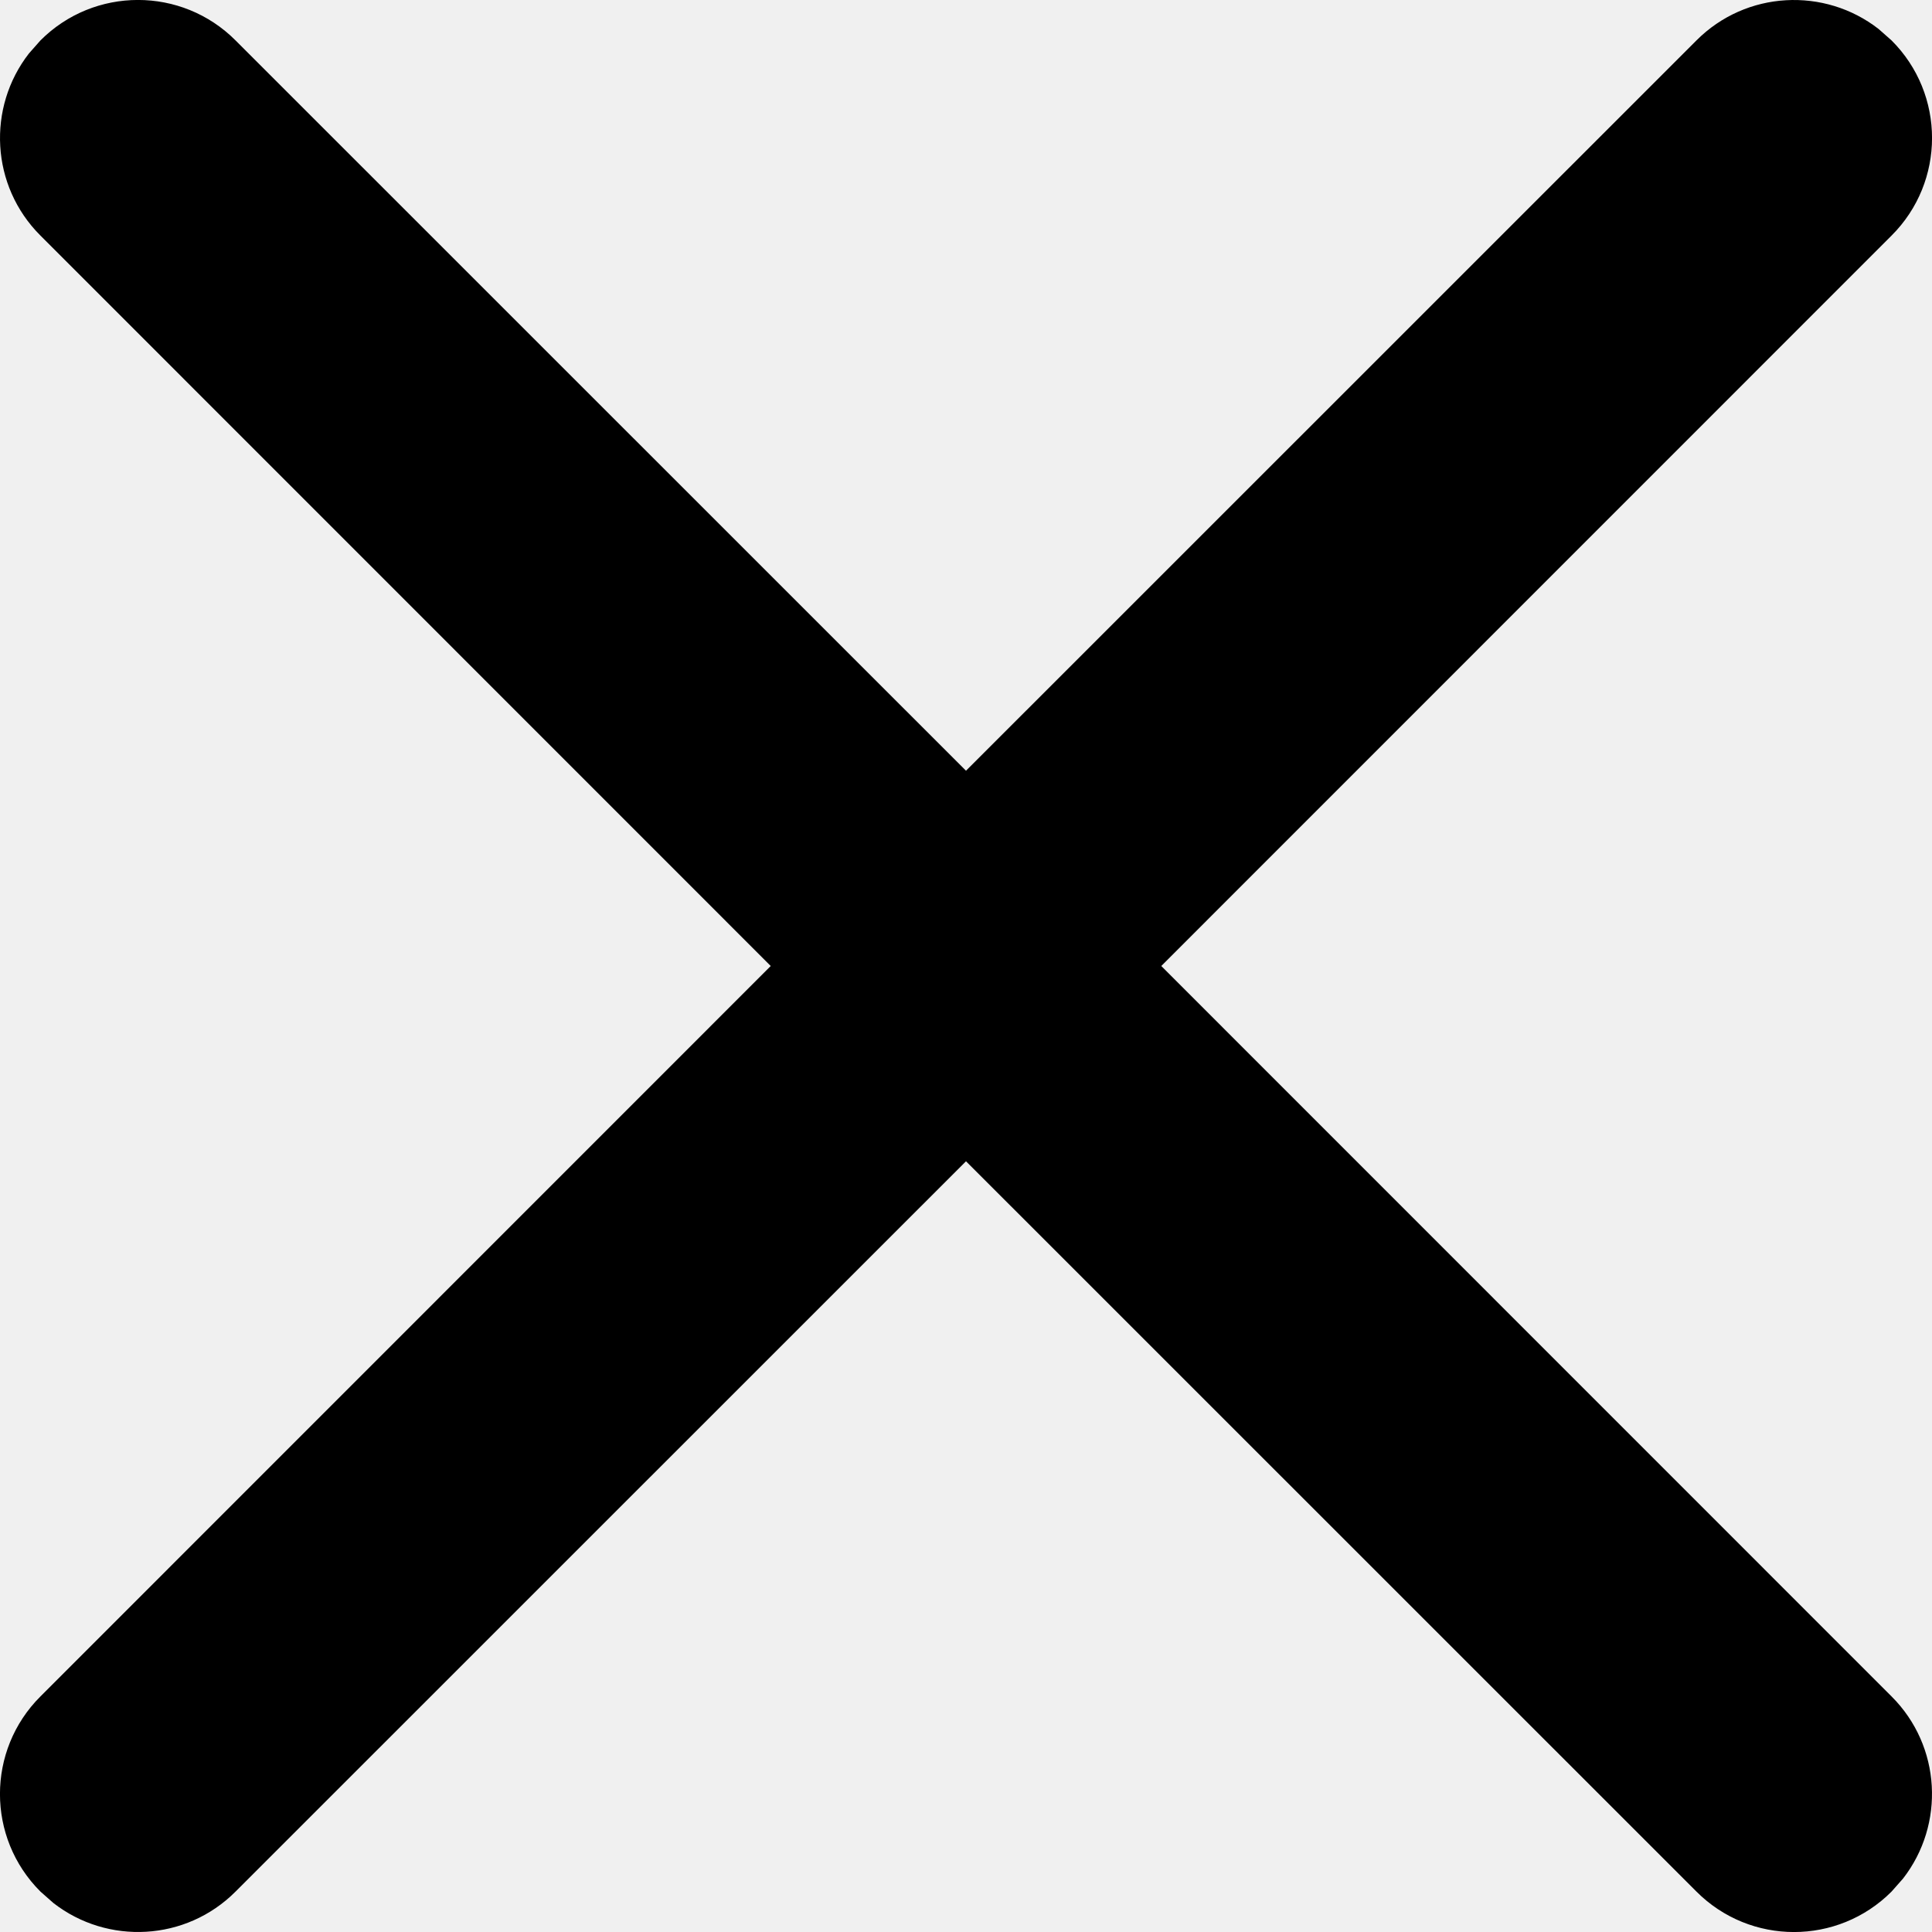
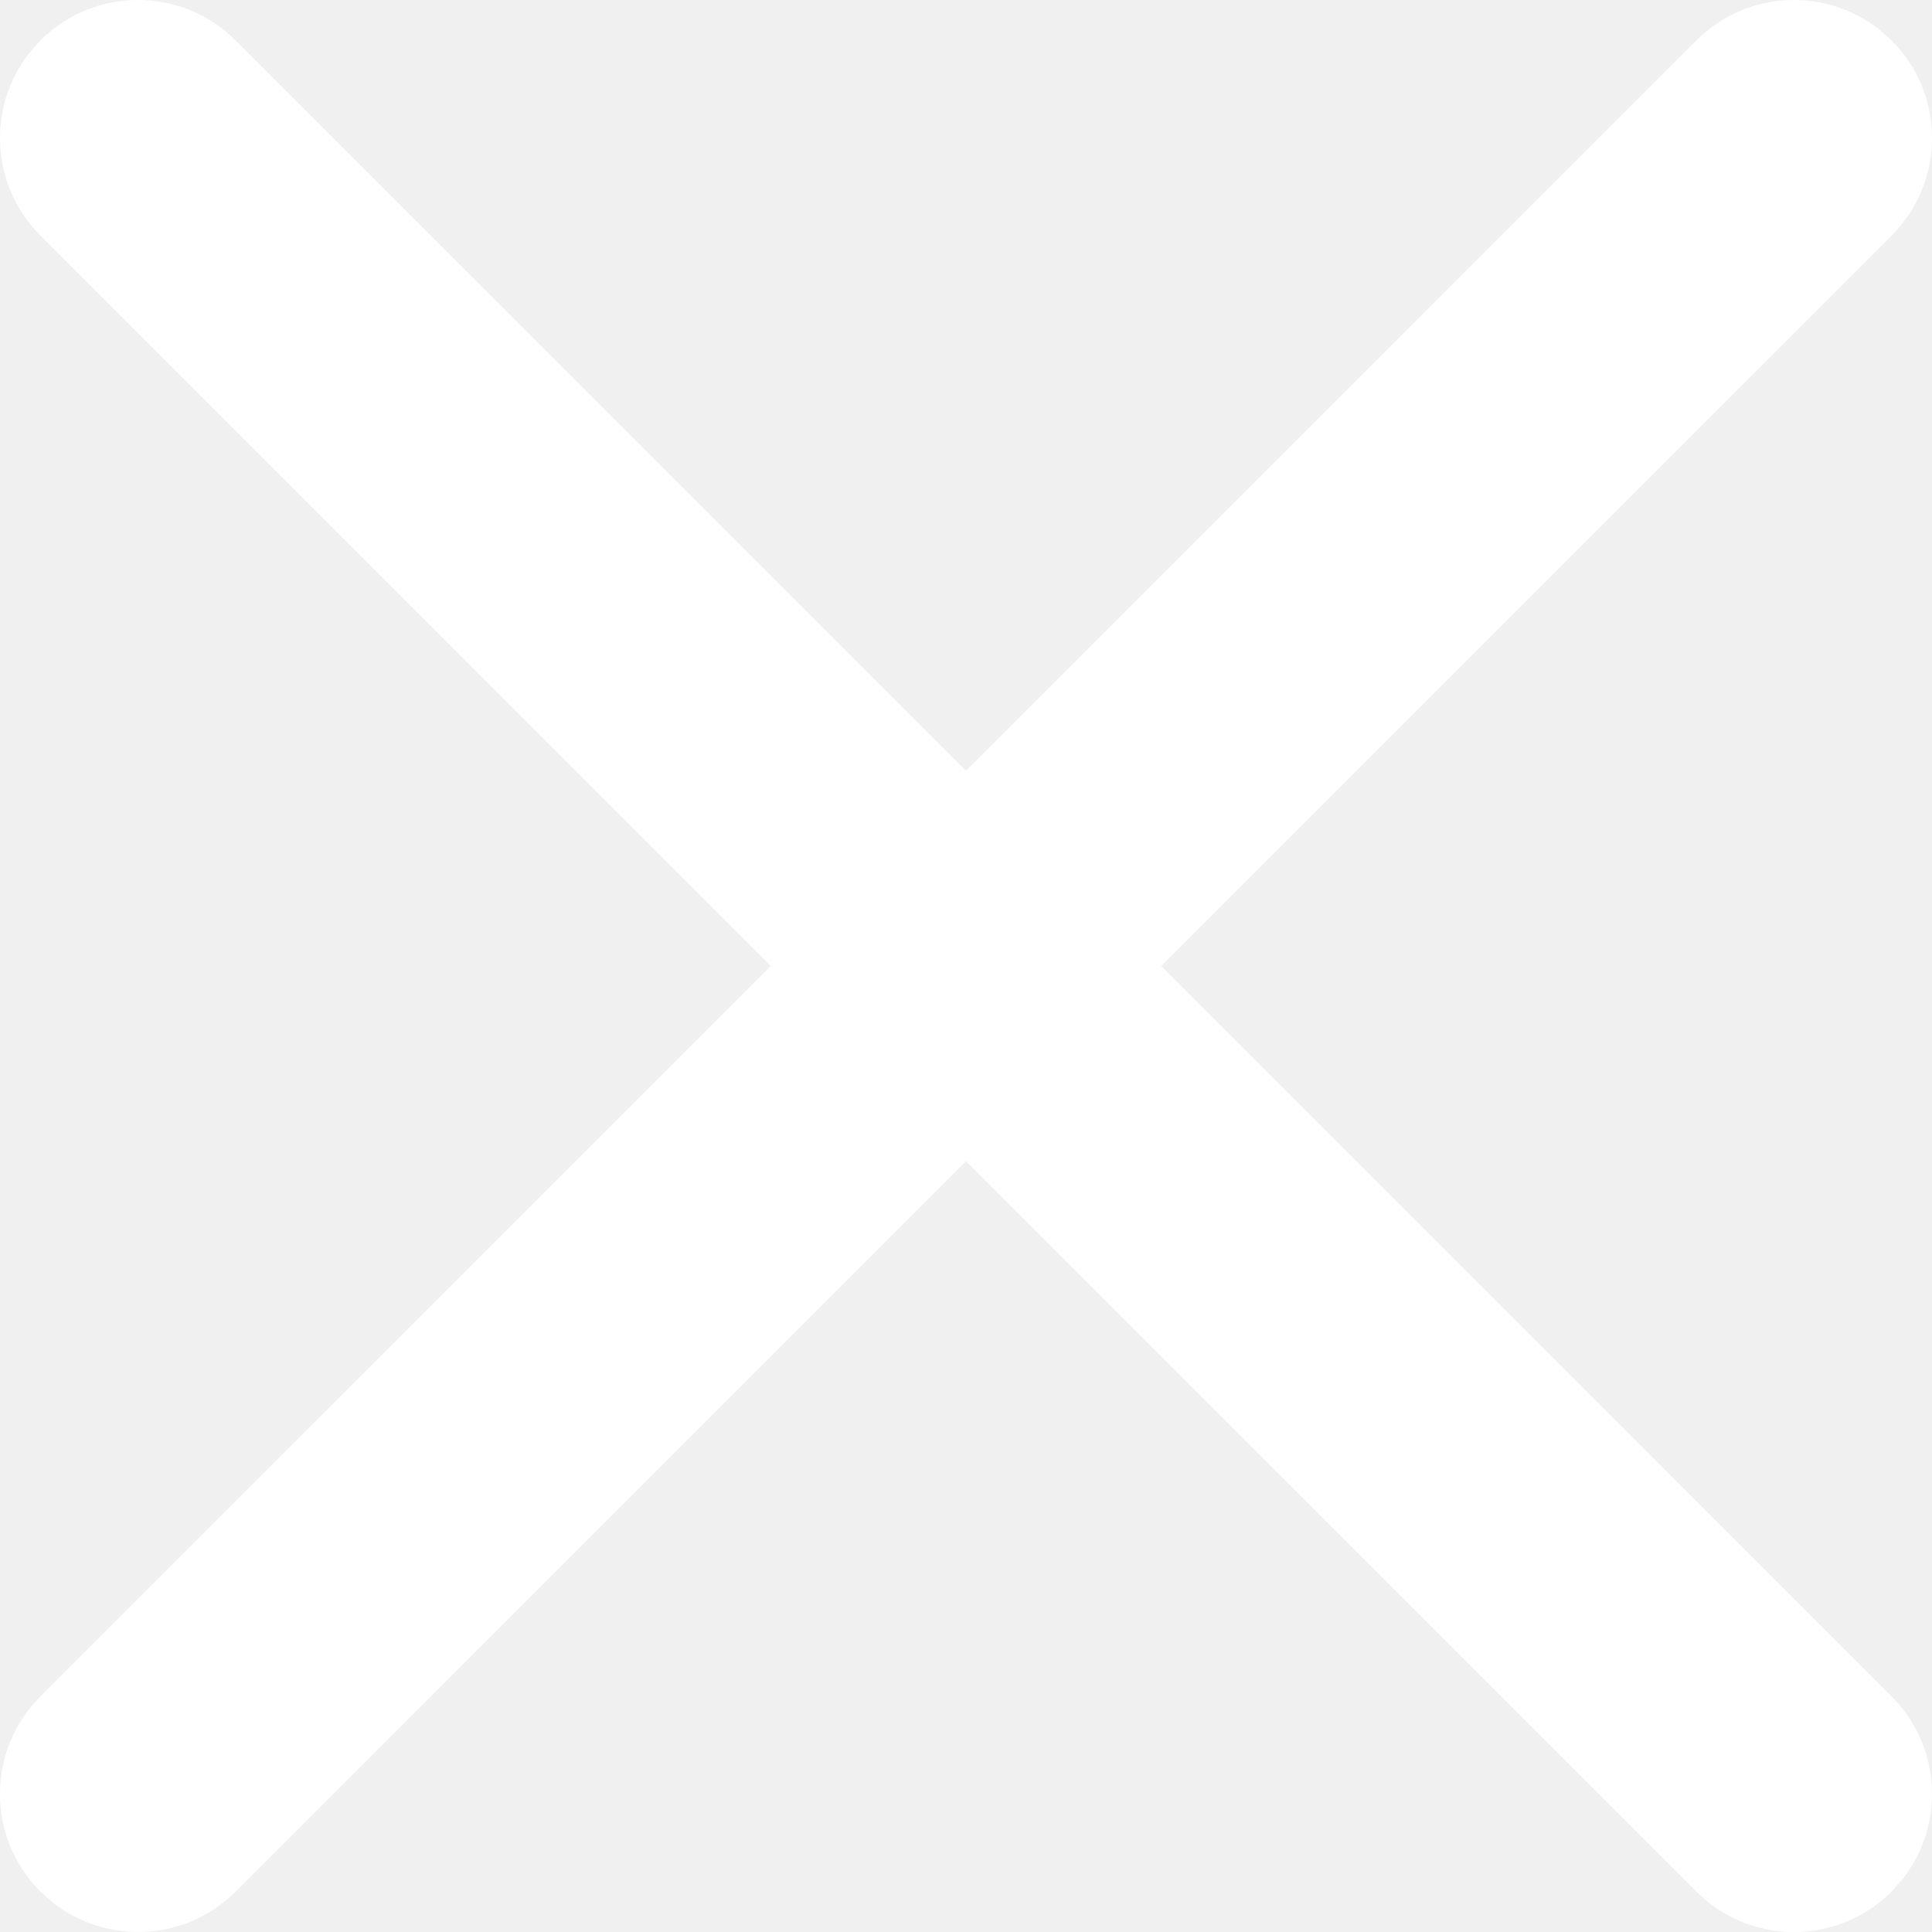
<svg xmlns="http://www.w3.org/2000/svg" xmlns:xlink="http://www.w3.org/1999/xlink" width="14px" height="14px" viewBox="0 0 14 14" version="1.1">
  <defs>
    <path d="M13.293,13.293 C13.683,12.902 14.317,12.902 14.707,13.293 L14.707,13.293 L20,18.585 L25.293,13.293 C25.653,12.932 26.221,12.905 26.613,13.21 L26.707,13.293 C27.098,13.683 27.098,14.317 26.707,14.707 L26.707,14.707 L21.415,20 L26.707,25.293 C27.068,25.653 27.095,26.221 26.79,26.613 L26.707,26.707 C26.317,27.098 25.683,27.098 25.293,26.707 L25.293,26.707 L20,21.415 L14.707,26.707 C14.347,27.068 13.779,27.095 13.387,26.79 L13.293,26.707 C12.902,26.317 12.902,25.683 13.293,25.293 L13.293,25.293 L18.585,20 L13.293,14.707 C12.932,14.347 12.905,13.779 13.21,13.387 Z" id="path-1" />
  </defs>
  <g id="GIFOS" stroke="none" stroke-width="1" fill="none" fill-rule="evenodd">
    <g id="00-UI-Kit" transform="translate(-189, -2871)">
      <g id="Button-Slider-right" transform="translate(176, 2858)">
        <mask id="mask-2" fill="white">
          <use xlink:href="#path-1" />
        </mask>
-         <use id="button-close" fill="#000000" fill-rule="nonzero" xlink:href="#path-1" />
+         <use id="button-close" fill="#FFFFFF" fill-rule="nonzero" xlink:href="#path-1" />
      </g>
    </g>
  </g>
</svg>
